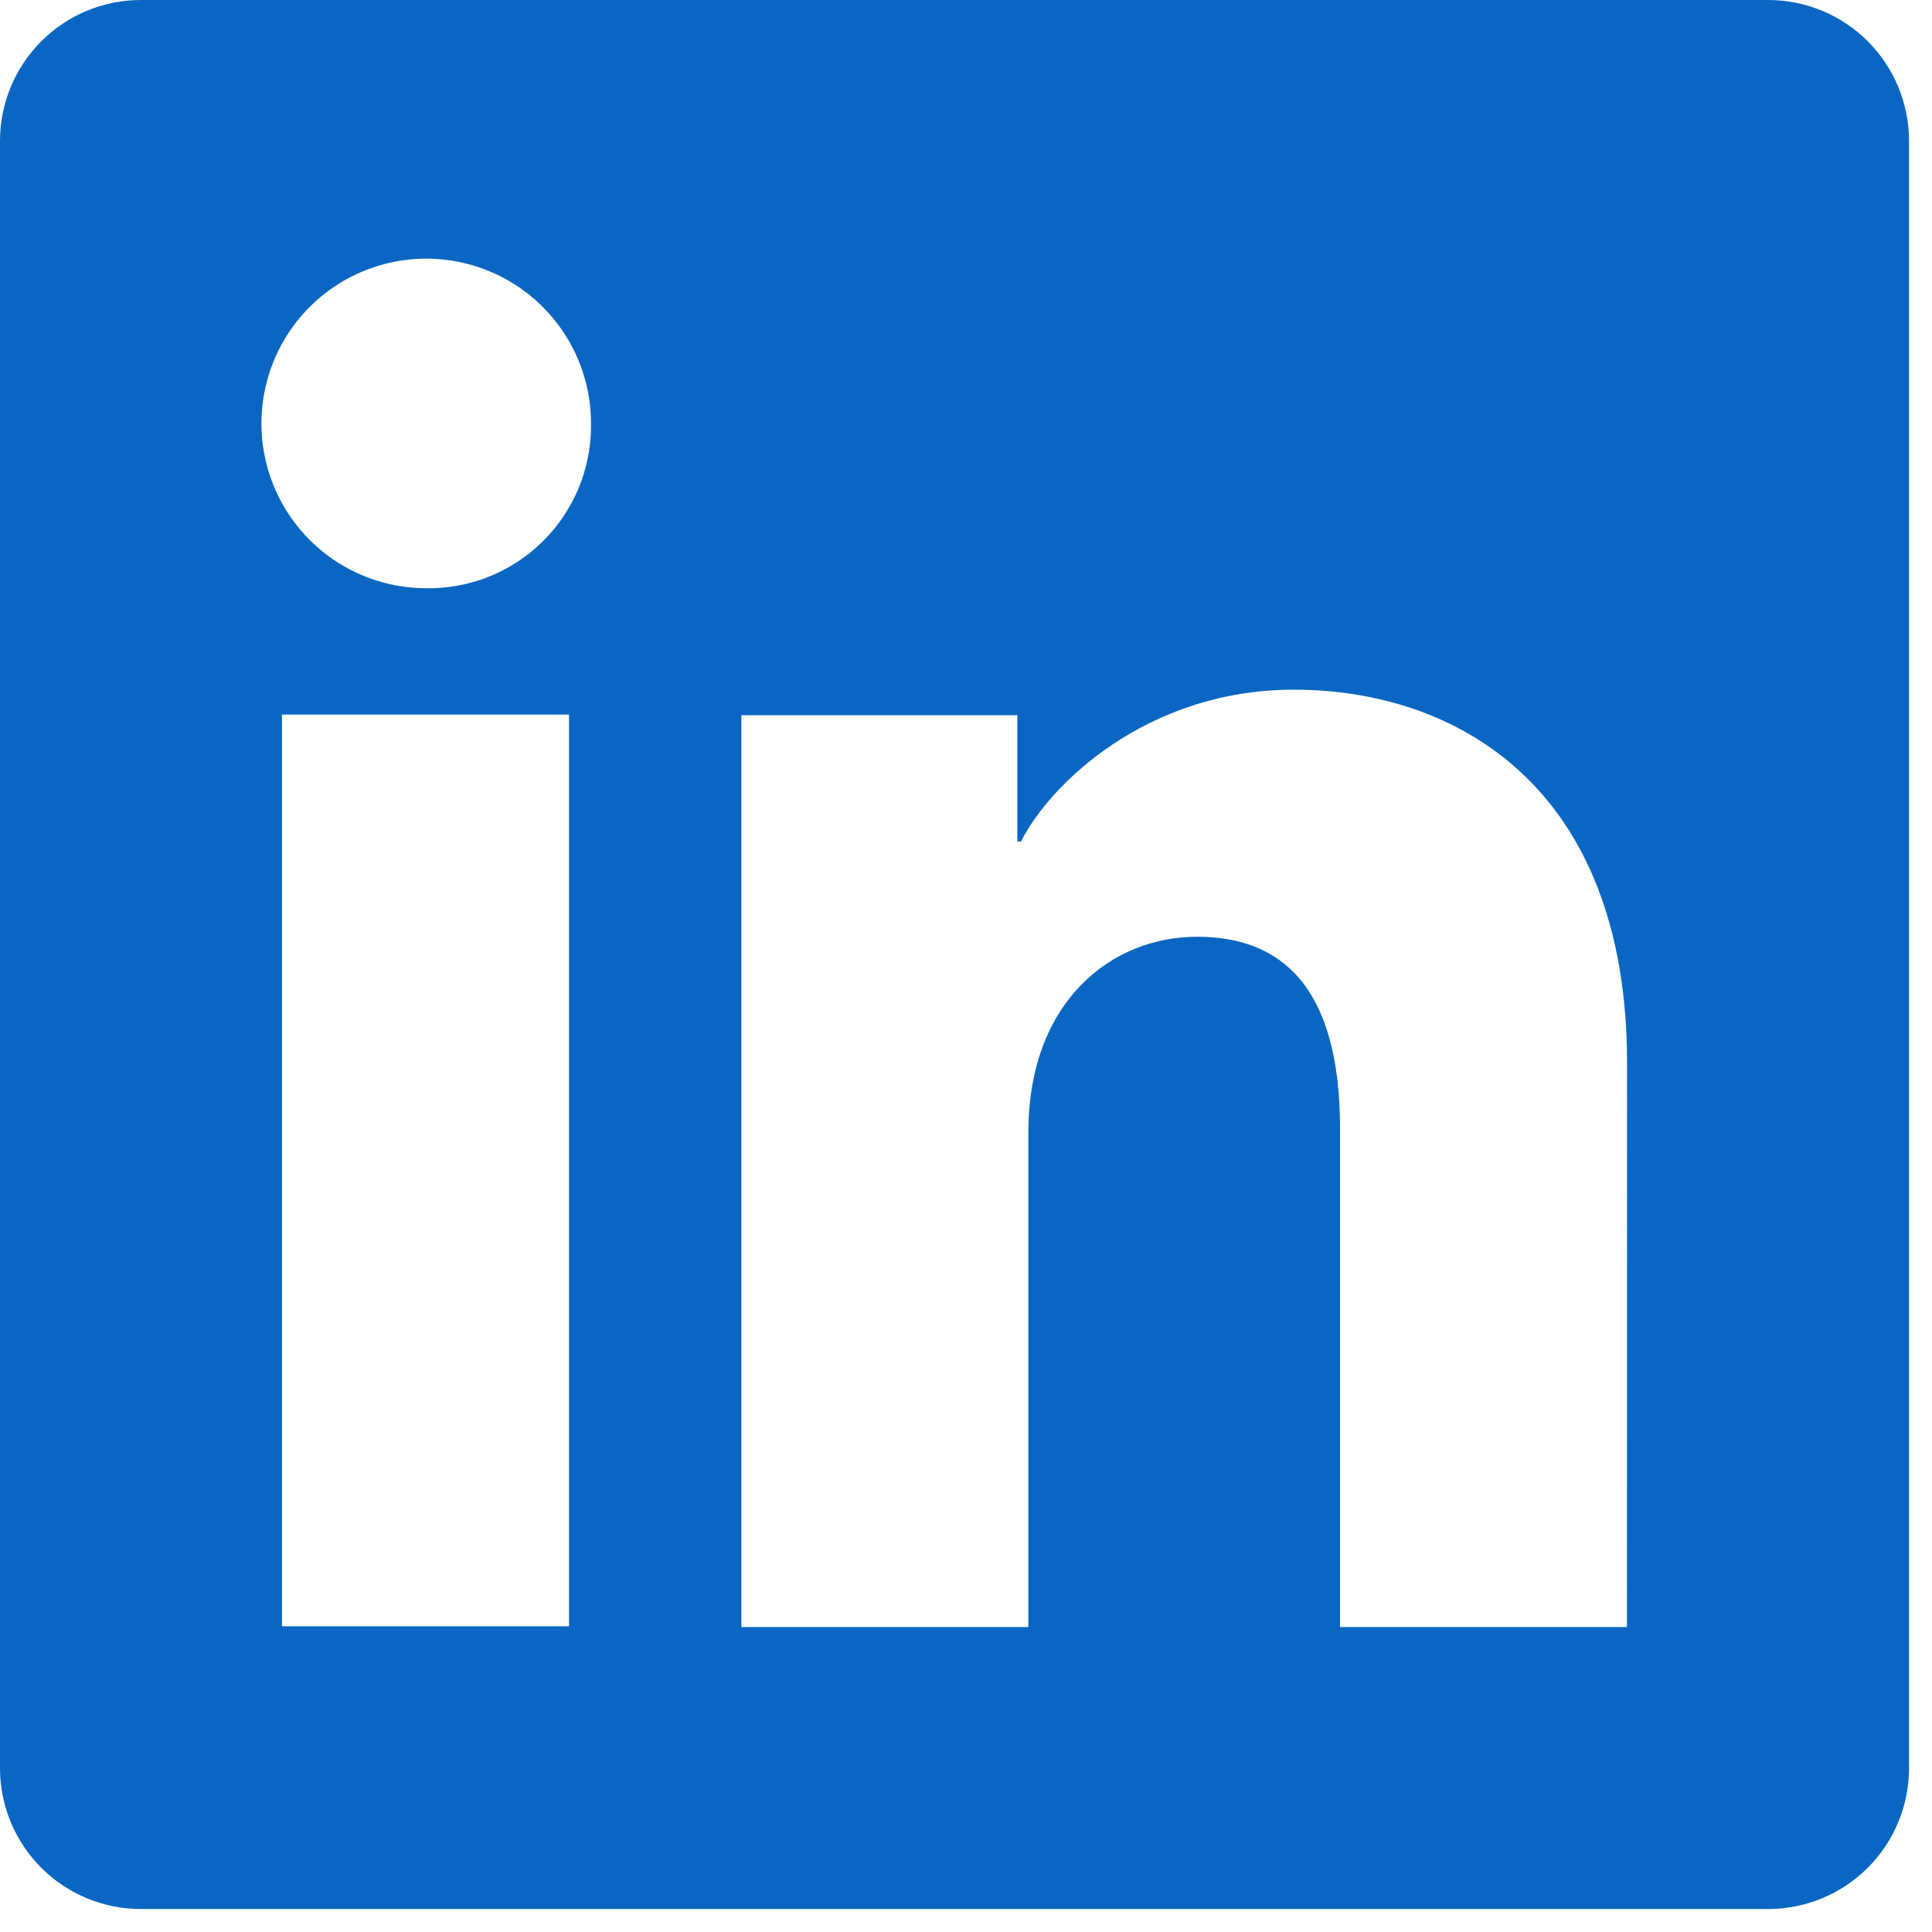
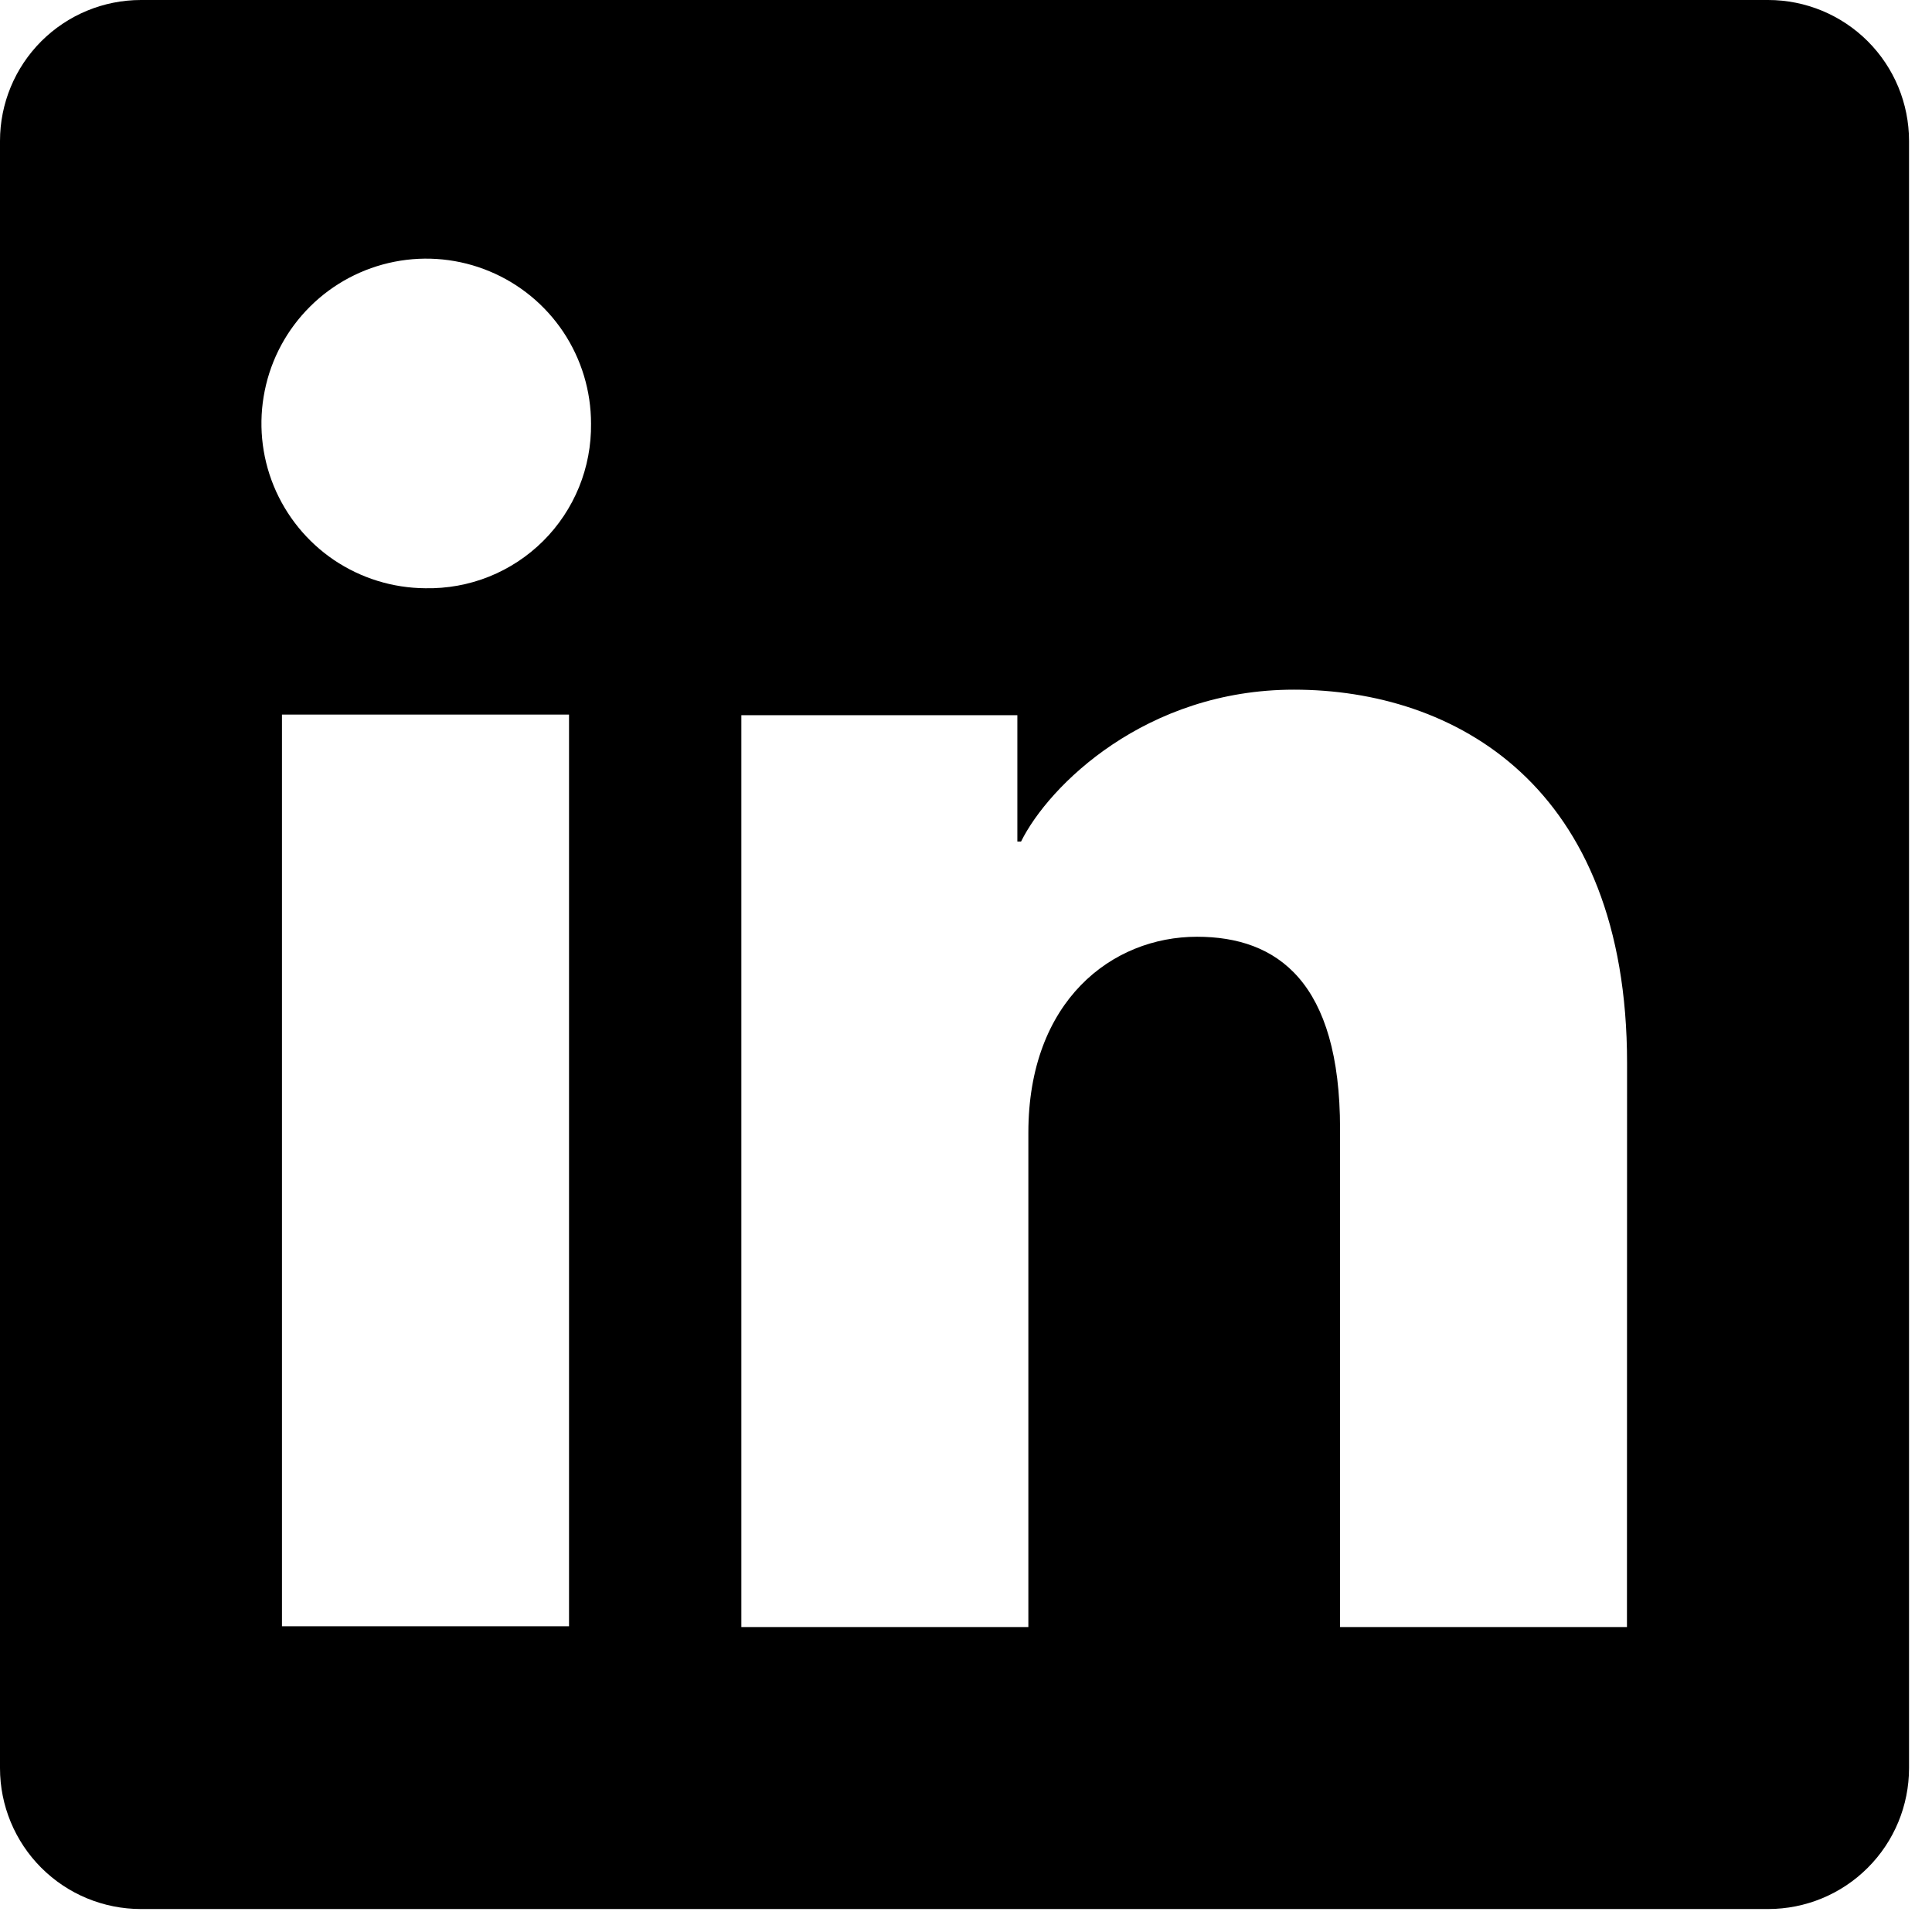
<svg xmlns="http://www.w3.org/2000/svg" width="36" height="36" viewBox="0 0 36 36" fill="none">
-   <path d="M32.947 0H2.626C1.929 0 1.262 0.277 0.769 0.769C0.277 1.262 0 1.929 0 2.626V32.947C0 33.643 0.277 34.311 0.769 34.803C1.262 35.296 1.929 35.572 2.626 35.572H32.947C33.643 35.572 34.311 35.296 34.803 34.803C35.296 34.311 35.572 33.643 35.572 32.947V2.626C35.572 1.929 35.296 1.262 34.803 0.769C34.311 0.277 33.643 0 32.947 0ZM10.603 30.303H5.254V13.315H10.603V30.303ZM7.925 10.961C7.318 10.957 6.726 10.774 6.223 10.435C5.721 10.095 5.33 9.614 5.1 9.053C4.87 8.491 4.812 7.874 4.933 7.28C5.053 6.685 5.347 6.14 5.778 5.712C6.208 5.284 6.756 4.994 7.351 4.877C7.946 4.76 8.563 4.822 9.123 5.056C9.683 5.289 10.161 5.683 10.498 6.188C10.834 6.693 11.013 7.286 11.013 7.893C11.018 8.299 10.942 8.702 10.789 9.078C10.635 9.454 10.408 9.796 10.12 10.082C9.832 10.368 9.489 10.594 9.112 10.745C8.735 10.896 8.331 10.969 7.925 10.961ZM30.316 30.318H24.97V21.037C24.97 18.3 23.806 17.455 22.304 17.455C20.718 17.455 19.162 18.651 19.162 21.106V30.318H13.814V13.327H18.957V15.681H19.026C19.543 14.637 21.351 12.851 24.11 12.851C27.094 12.851 30.318 14.622 30.318 19.809L30.316 30.318Z" fill="#0A66C2" />
+   <path d="M32.947 0H2.626C1.929 0 1.262 0.277 0.769 0.769C0.277 1.262 0 1.929 0 2.626V32.947C0 33.643 0.277 34.311 0.769 34.803C1.262 35.296 1.929 35.572 2.626 35.572H32.947C33.643 35.572 34.311 35.296 34.803 34.803C35.296 34.311 35.572 33.643 35.572 32.947V2.626C35.572 1.929 35.296 1.262 34.803 0.769C34.311 0.277 33.643 0 32.947 0ZM10.603 30.303H5.254V13.315H10.603V30.303ZM7.925 10.961C7.318 10.957 6.726 10.774 6.223 10.435C5.721 10.095 5.33 9.614 5.1 9.053C4.87 8.491 4.812 7.874 4.933 7.28C5.053 6.685 5.347 6.14 5.778 5.712C6.208 5.284 6.756 4.994 7.351 4.877C7.946 4.76 8.563 4.822 9.123 5.056C9.683 5.289 10.161 5.683 10.498 6.188C10.834 6.693 11.013 7.286 11.013 7.893C11.018 8.299 10.942 8.702 10.789 9.078C10.635 9.454 10.408 9.796 10.12 10.082C9.832 10.368 9.489 10.594 9.112 10.745C8.735 10.896 8.331 10.969 7.925 10.961ZM30.316 30.318H24.97V21.037C24.97 18.3 23.806 17.455 22.304 17.455C20.718 17.455 19.162 18.651 19.162 21.106V30.318H13.814V13.327H18.957V15.681H19.026C19.543 14.637 21.351 12.851 24.11 12.851C27.094 12.851 30.318 14.622 30.318 19.809L30.316 30.318Z" fill="currentColor" />
</svg>
